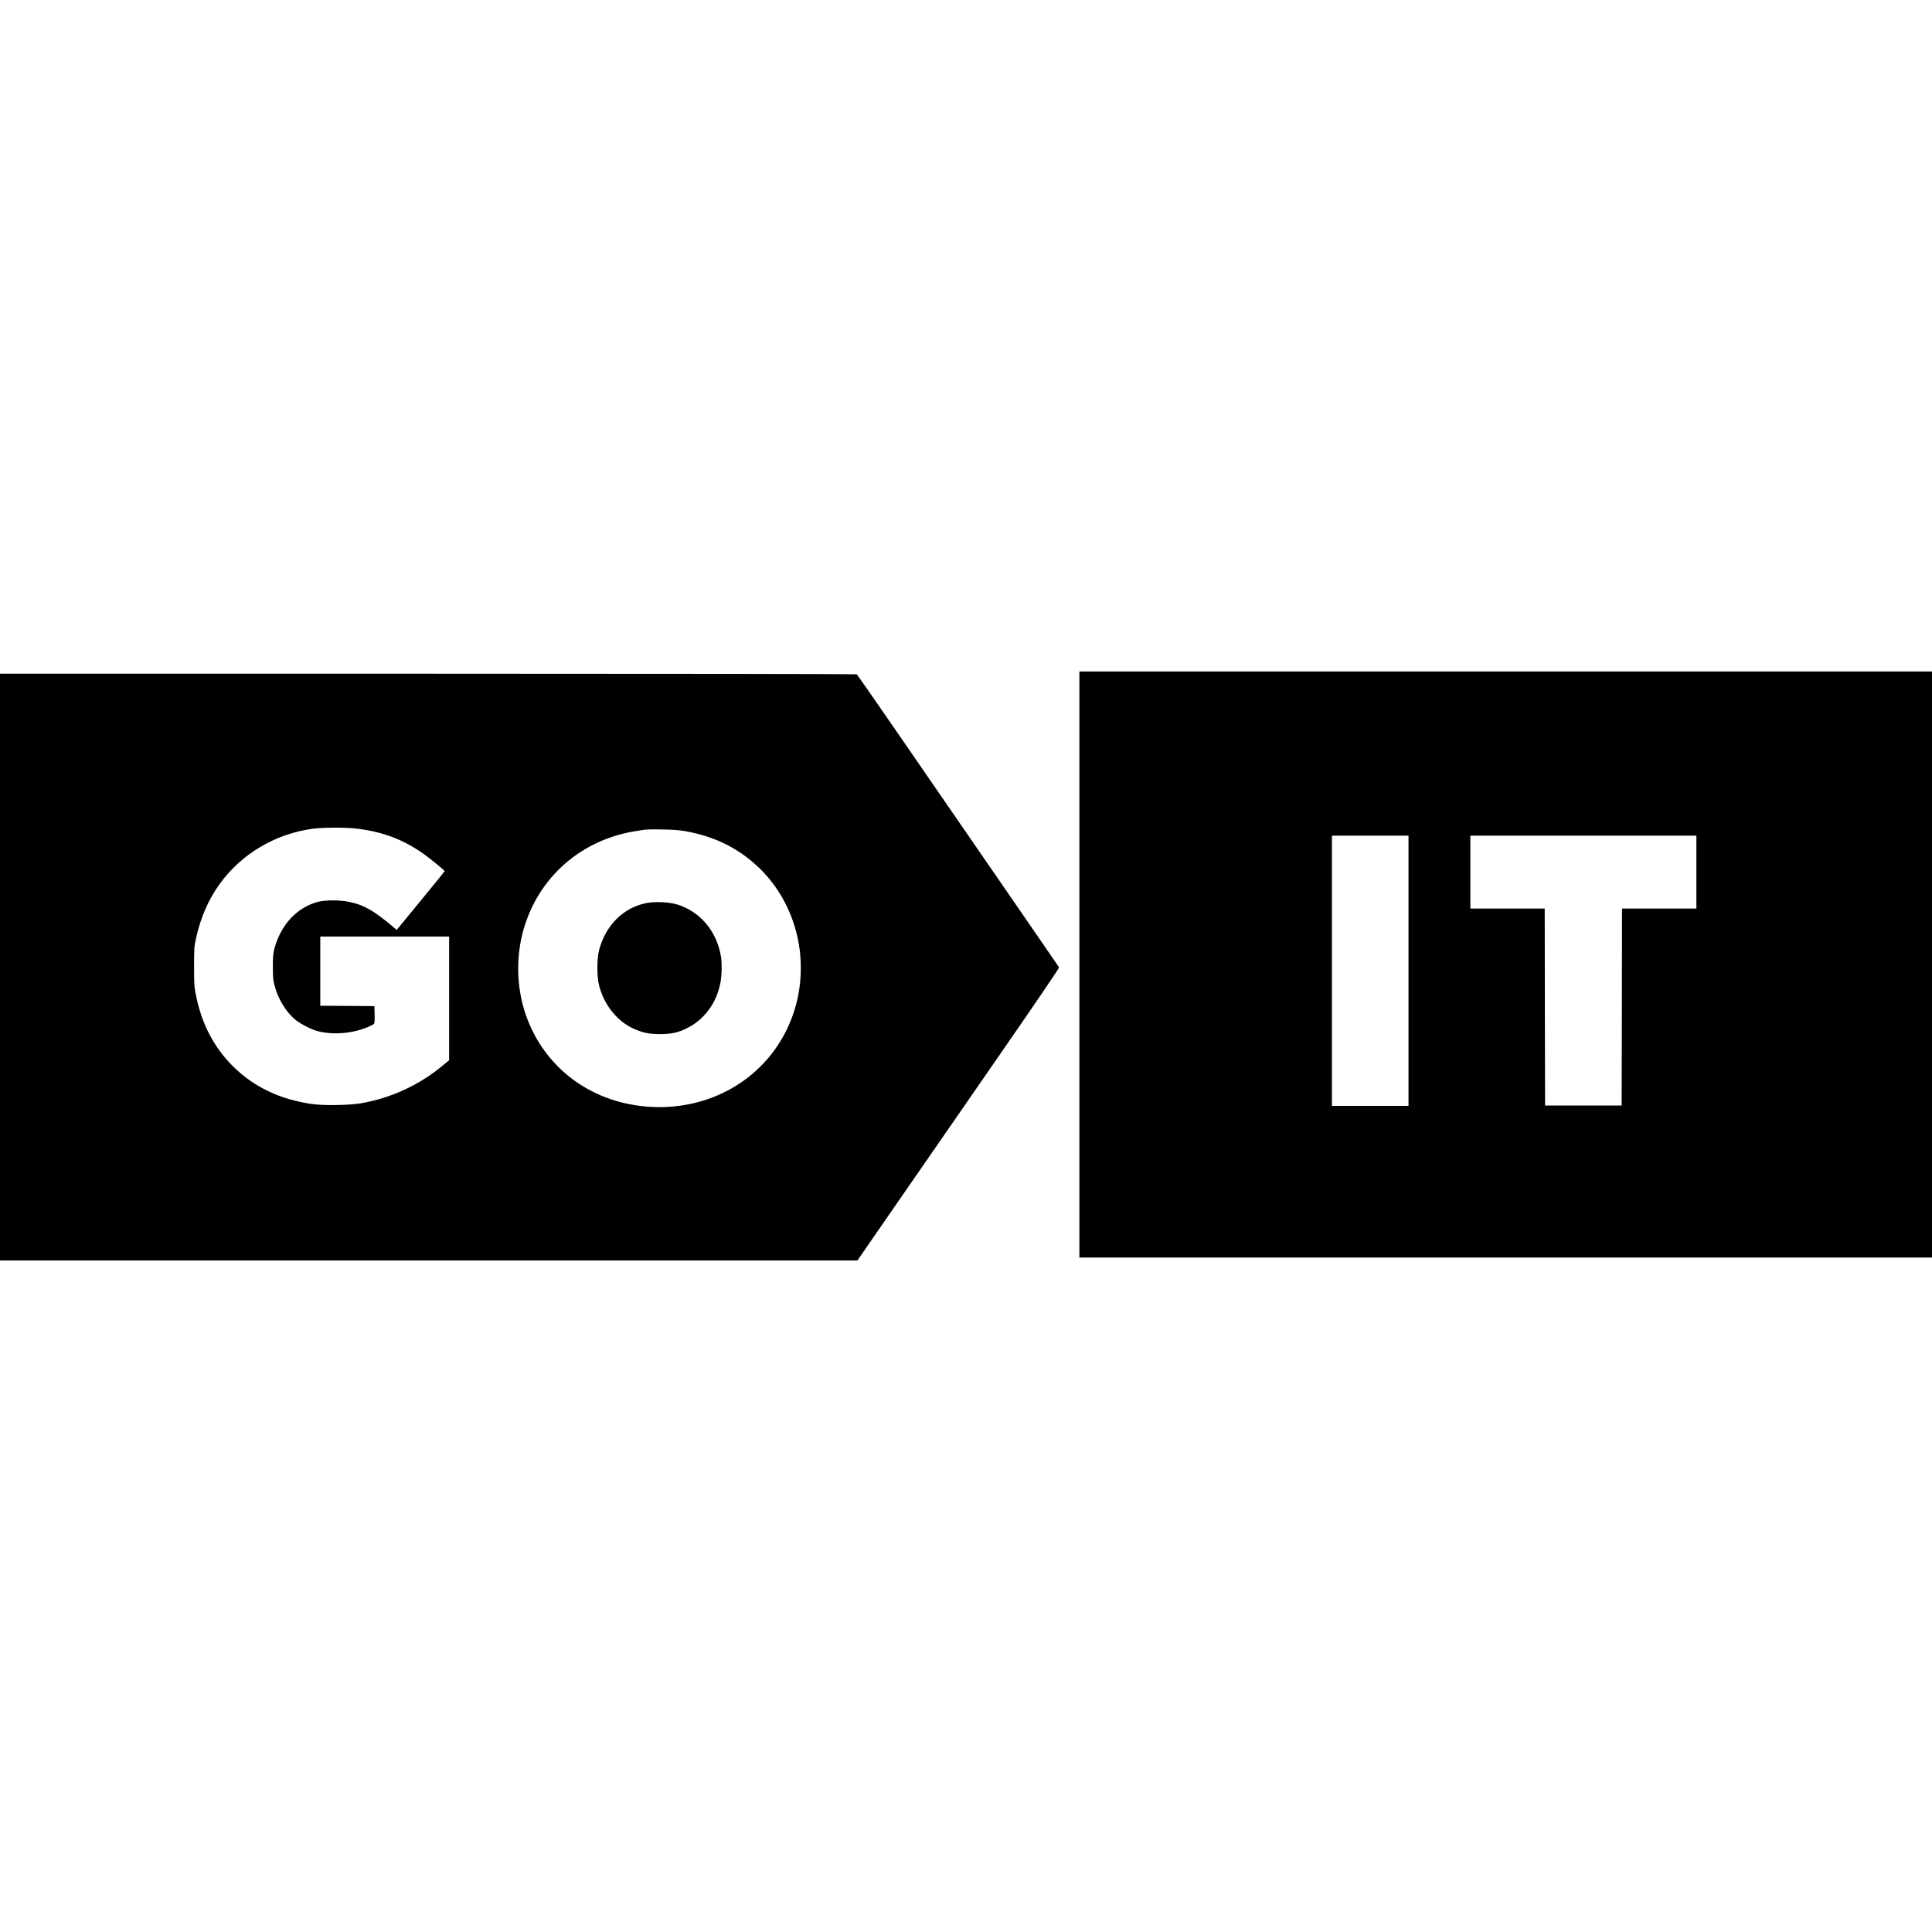
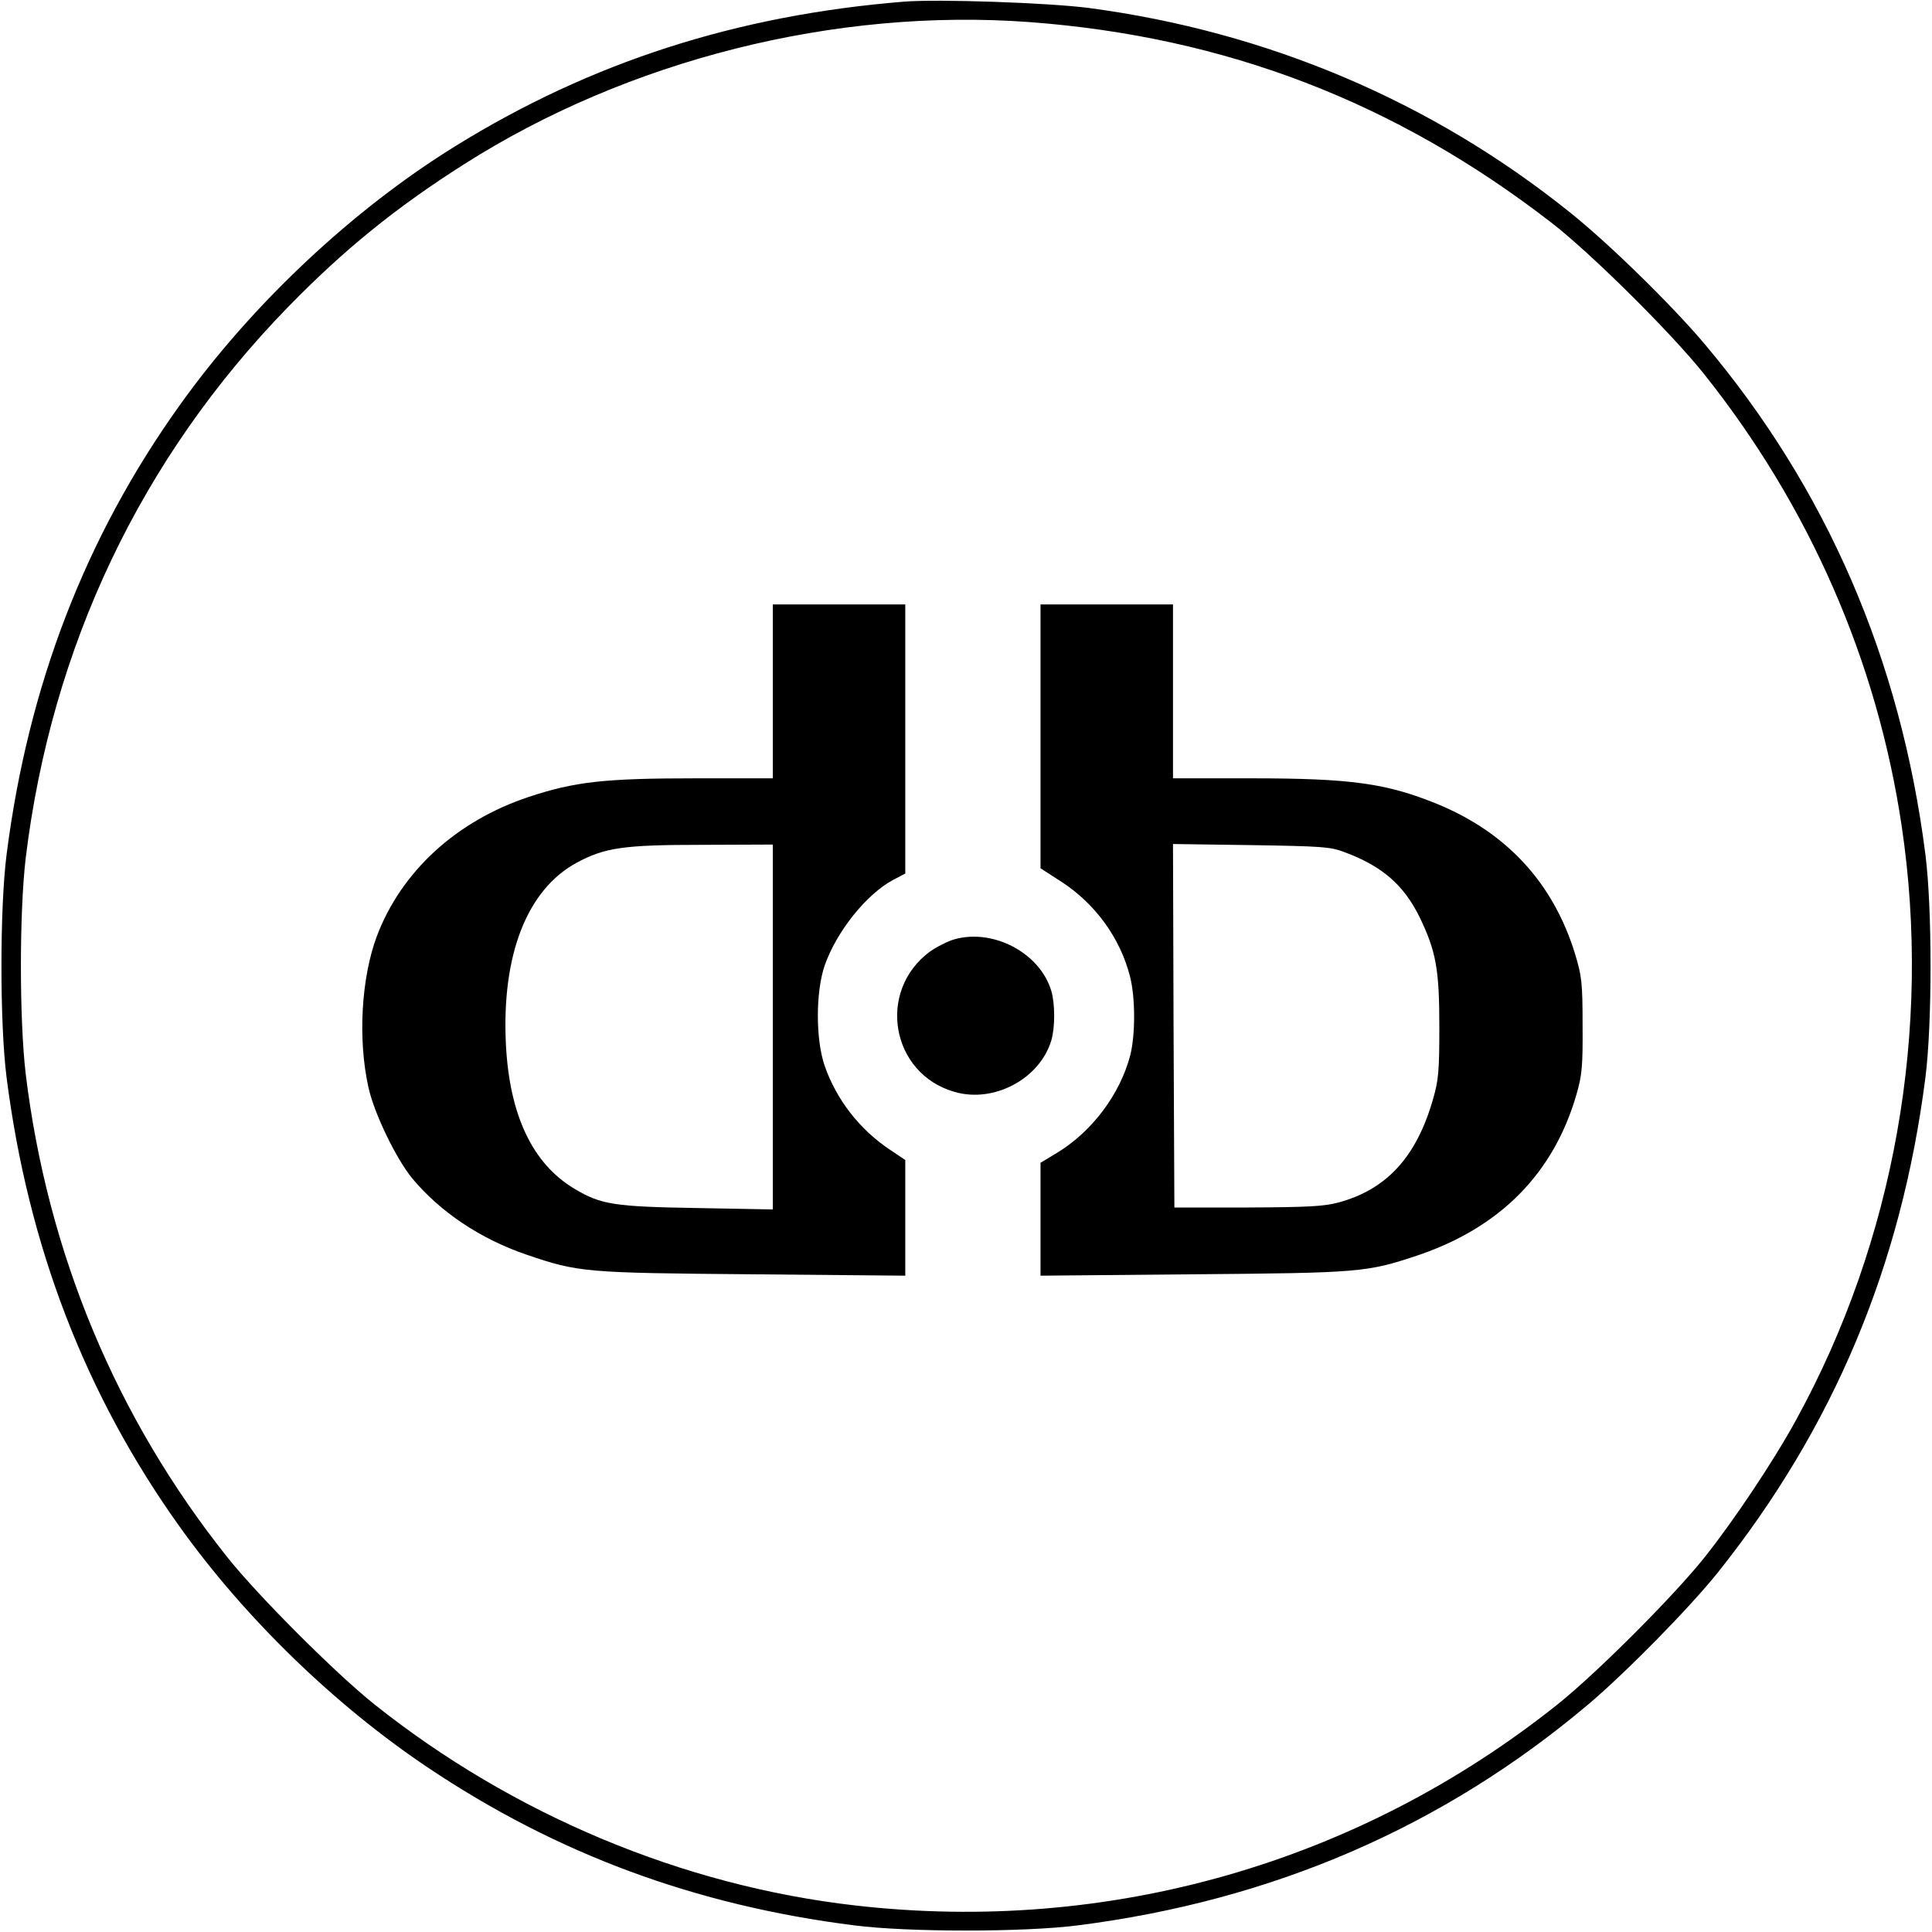
- <svg xmlns="http://www.w3.org/2000/svg" version="1.0" width="2624pt" height="2624pt" viewBox="0 0 2624 2624" preserveAspectRatio="xMidYMid meet">
-   <g transform="translate(0,2624) scale(0.1,-0.1)" fill="#000000" stroke="none">
-     <path d="M14660 13140 l0 -3980 5790 0 5790 0 0 3980 0 3980 -5790 0 -5790 0 0 -3980z m4470 -85 l0 -1835 -520 0 -520 0 0 1835 0 1835 520 0 520 0 0 -1835z m3910 1340 l0 -495 -505 0 -505 0 -2 -1337 -3 -1338 -520 0 -520 0 -3 1338 -2 1337 -505 0 -505 0 0 495 0 495 1535 0 1535 0 0 -495z" />
-     <path d="M0 13105 l0 -3985 5823 0 5822 0 451 653 c248 358 866 1252 1373 1984 599 865 920 1337 915 1345 -5 7 -163 238 -353 513 -189 275 -552 802 -806 1170 -254 369 -713 1035 -1020 1480 -306 446 -563 813 -569 817 -6 4 -2627 8 -5823 8 l-5813 0 0 -3985z m4812 1884 c367 -37 667 -149 952 -354 84 -60 274 -216 275 -226 1 -3 -146 -184 -325 -402 l-326 -397 -36 31 c-269 228 -406 307 -604 349 -131 28 -336 28 -436 0 -282 -78 -497 -311 -584 -630 -19 -72 -22 -109 -22 -250 0 -140 3 -179 23 -255 47 -183 156 -361 284 -466 73 -59 217 -132 302 -154 211 -54 467 -33 679 55 41 17 80 37 86 45 7 8 10 54 8 126 l-3 114 -367 3 -368 2 0 470 0 470 875 0 875 0 0 -840 0 -840 -97 -80 c-313 -259 -696 -435 -1103 -505 -148 -26 -500 -32 -653 -11 -442 61 -804 234 -1089 520 -253 254 -416 566 -494 946 -26 128 -28 149 -28 400 0 249 1 272 26 385 64 289 168 527 326 745 295 405 752 675 1257 744 123 17 428 20 567 5z m4498 -38 c375 -68 674 -209 940 -443 698 -614 832 -1696 306 -2477 -431 -640 -1222 -947 -2021 -785 -657 133 -1176 583 -1393 1209 -136 392 -139 847 -7 1239 222 667 777 1137 1480 1255 171 29 179 29 395 25 134 -2 228 -10 300 -23z" />
-     <path d="M8785 13976 c-316 -60 -557 -299 -648 -638 -32 -121 -31 -366 1 -488 69 -262 244 -480 467 -581 124 -56 207 -73 355 -74 156 0 255 21 374 82 234 117 400 344 451 618 20 103 22 271 5 365 -59 336 -281 598 -590 695 -105 33 -302 43 -415 21z" />
+ <svg xmlns="http://www.w3.org/2000/svg" version="1.0" width="700pt" height="700pt" viewBox="0 0 700 700" preserveAspectRatio="xMidYMid meet">
+   <g transform="translate(0,700) scale(0.1,-0.1)" fill="#000000" stroke="none">
+     <path d="M3275 6994 c-605 -49 -1134 -219 -1626 -524 -372 -230 -737 -573 -997 -937 -343 -479 -550 -1018 -628 -1628 -25 -195 -25 -615 0 -810 78 -610 285 -1149 628 -1628 237 -331 561 -645 898 -871 467 -313 968 -499 1545 -572 195 -25 615 -25 810 0 707 90 1324 357 1850 801 135 114 364 347 467 475 421 527 667 1113 754 1795 25 195 25 615 0 810 -90 706 -358 1325 -801 1850 -119 141 -349 366 -490 478 -499 400 -1093 652 -1739 738 -146 19 -546 33 -671 23z m455 -74 c709 -53 1325 -289 1890 -726 143 -110 437 -402 554 -549 381 -478 627 -1039 716 -1637 110 -737 -26 -1503 -382 -2152 -82 -150 -227 -367 -334 -501 -113 -141 -388 -416 -529 -529 -720 -575 -1625 -835 -2545 -730 -626 71 -1242 329 -1745 730 -141 113 -416 388 -529 529 -405 507 -654 1105 -733 1755 -23 199 -23 581 0 780 93 767 419 1452 951 1998 202 207 389 359 636 516 595 379 1346 568 2050 516z" />
+     <path d="M2800 4495 l0 -315 -281 0 c-327 0 -436 -12 -602 -67 -263 -87 -463 -270 -552 -506 -56 -151 -69 -372 -30 -547 21 -95 100 -258 159 -330 102 -122 247 -219 414 -276 188 -64 210 -66 820 -71 l552 -5 0 210 0 209 -55 37 c-110 73 -194 181 -237 304 -33 96 -33 268 0 364 43 123 151 258 248 310 l44 23 0 487 0 488 -240 0 -240 0 0 -315z m0 -1216 l0 -661 -272 5 c-302 5 -350 12 -447 70 -152 91 -235 267 -248 523 -16 323 76 560 256 658 102 55 170 65 454 65 l257 1 0 -661z" />
+     <path d="M3770 4332 l0 -478 76 -49 c123 -80 212 -203 248 -342 20 -77 20 -212 1 -287 -37 -140 -136 -273 -262 -351 l-63 -38 0 -204 0 -205 553 5 c604 5 629 7 812 68 300 101 494 297 577 584 20 70 23 101 22 250 0 155 -3 178 -27 258 -79 258 -248 441 -502 545 -183 74 -310 92 -672 92 l-283 0 0 315 0 315 -240 0 -240 0 0 -478z m1100 -419 c138 -51 216 -119 274 -237 59 -123 71 -187 71 -396 0 -162 -3 -194 -23 -263 -60 -209 -168 -327 -343 -374 -53 -14 -110 -17 -329 -18 l-265 0 -3 658 -2 659 282 -4 c255 -4 288 -6 338 -25z" />
+     <path d="M3459 3597 c-25 -7 -66 -28 -90 -45 -193 -143 -141 -442 89 -508 143 -42 309 47 351 186 14 48 14 132 0 180 -41 137 -209 226 -350 187z" />
  </g>
</svg>
